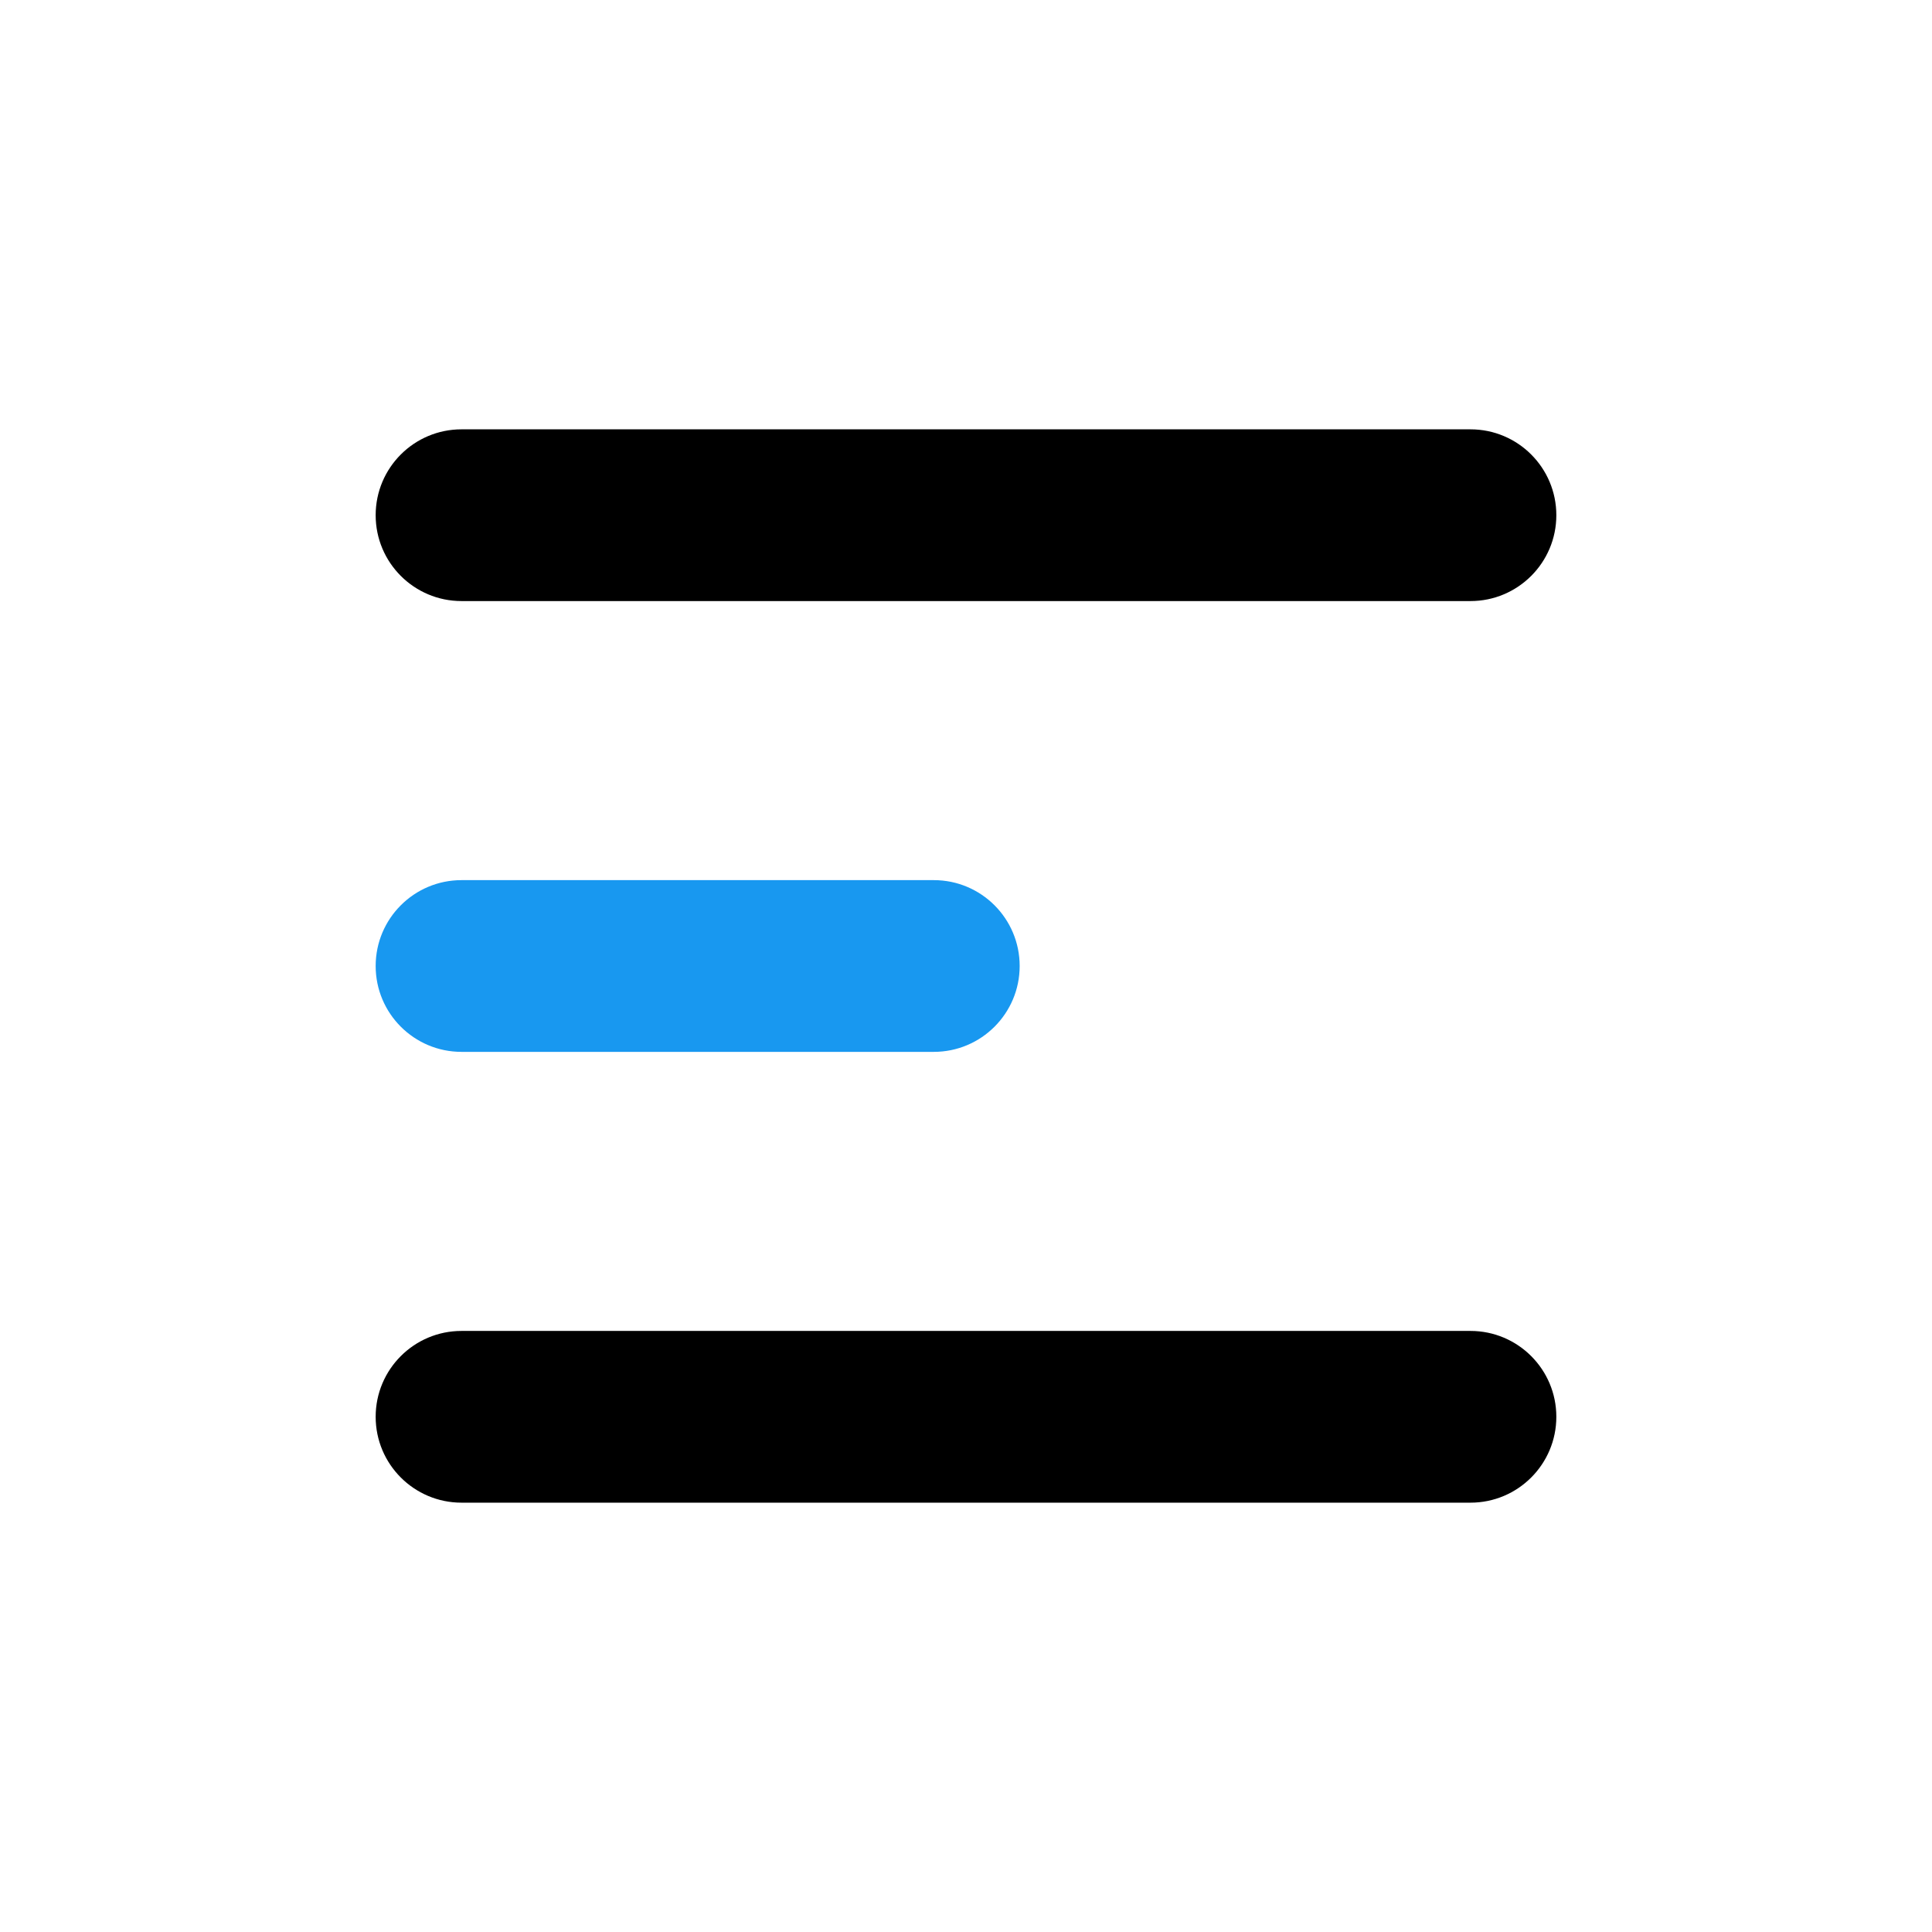
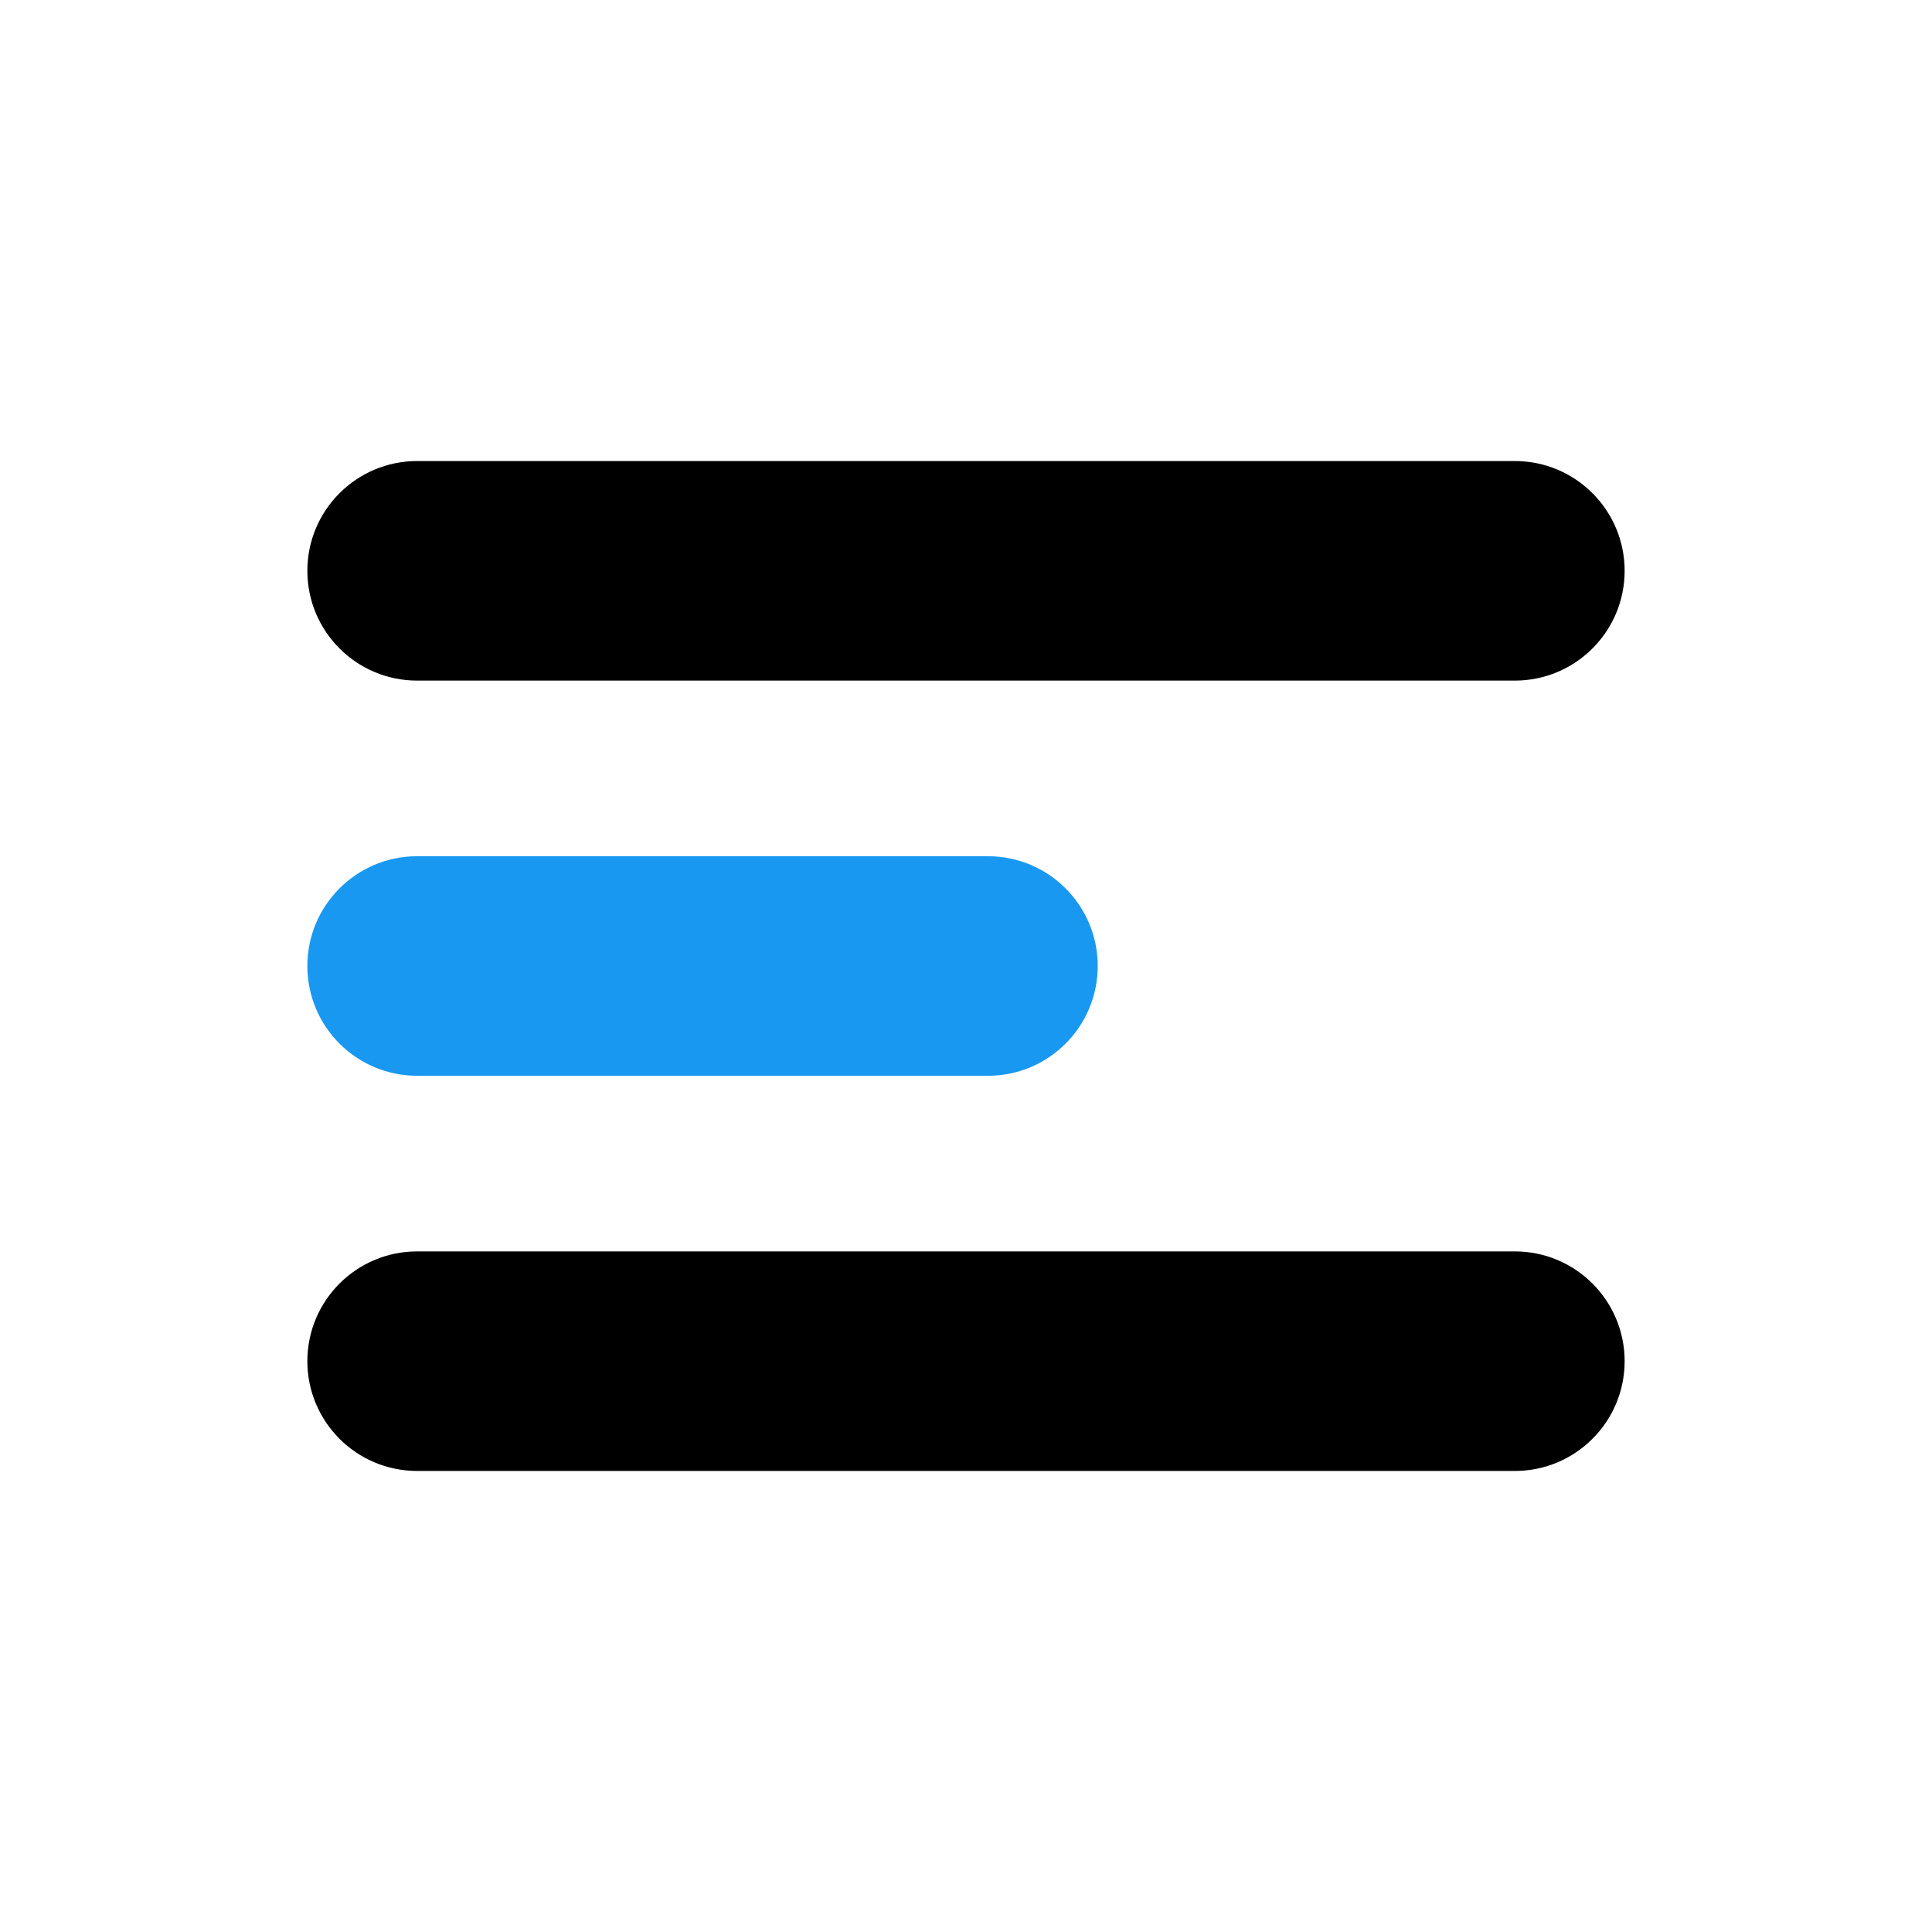
- <svg xmlns="http://www.w3.org/2000/svg" viewBox="0 0 18 18" fill="none">
-   <rect x="3.5" y="4" width="11" height="1.6" rx="0.8" fill="currentColor" />
-   <rect x="3.5" y="8.2" width="6" height="1.6" rx="0.8" fill="#1898f0" />
-   <rect x="3.5" y="12.4" width="11" height="1.6" rx="0.8" fill="currentColor" />
+ <svg xmlns="http://www.w3.org/2000/svg" viewBox="0 0 22 22" fill="none">
+   <rect x="3.5" y="5.25" width="15" height="2.5" rx="1.25" fill="currentColor" />
+   <rect x="3.5" y="9.75" width="9" height="2.5" rx="1.25" fill="#1898f0" />
+   <rect x="3.5" y="14.25" width="15" height="2.5" rx="1.25" fill="currentColor" />
</svg>
